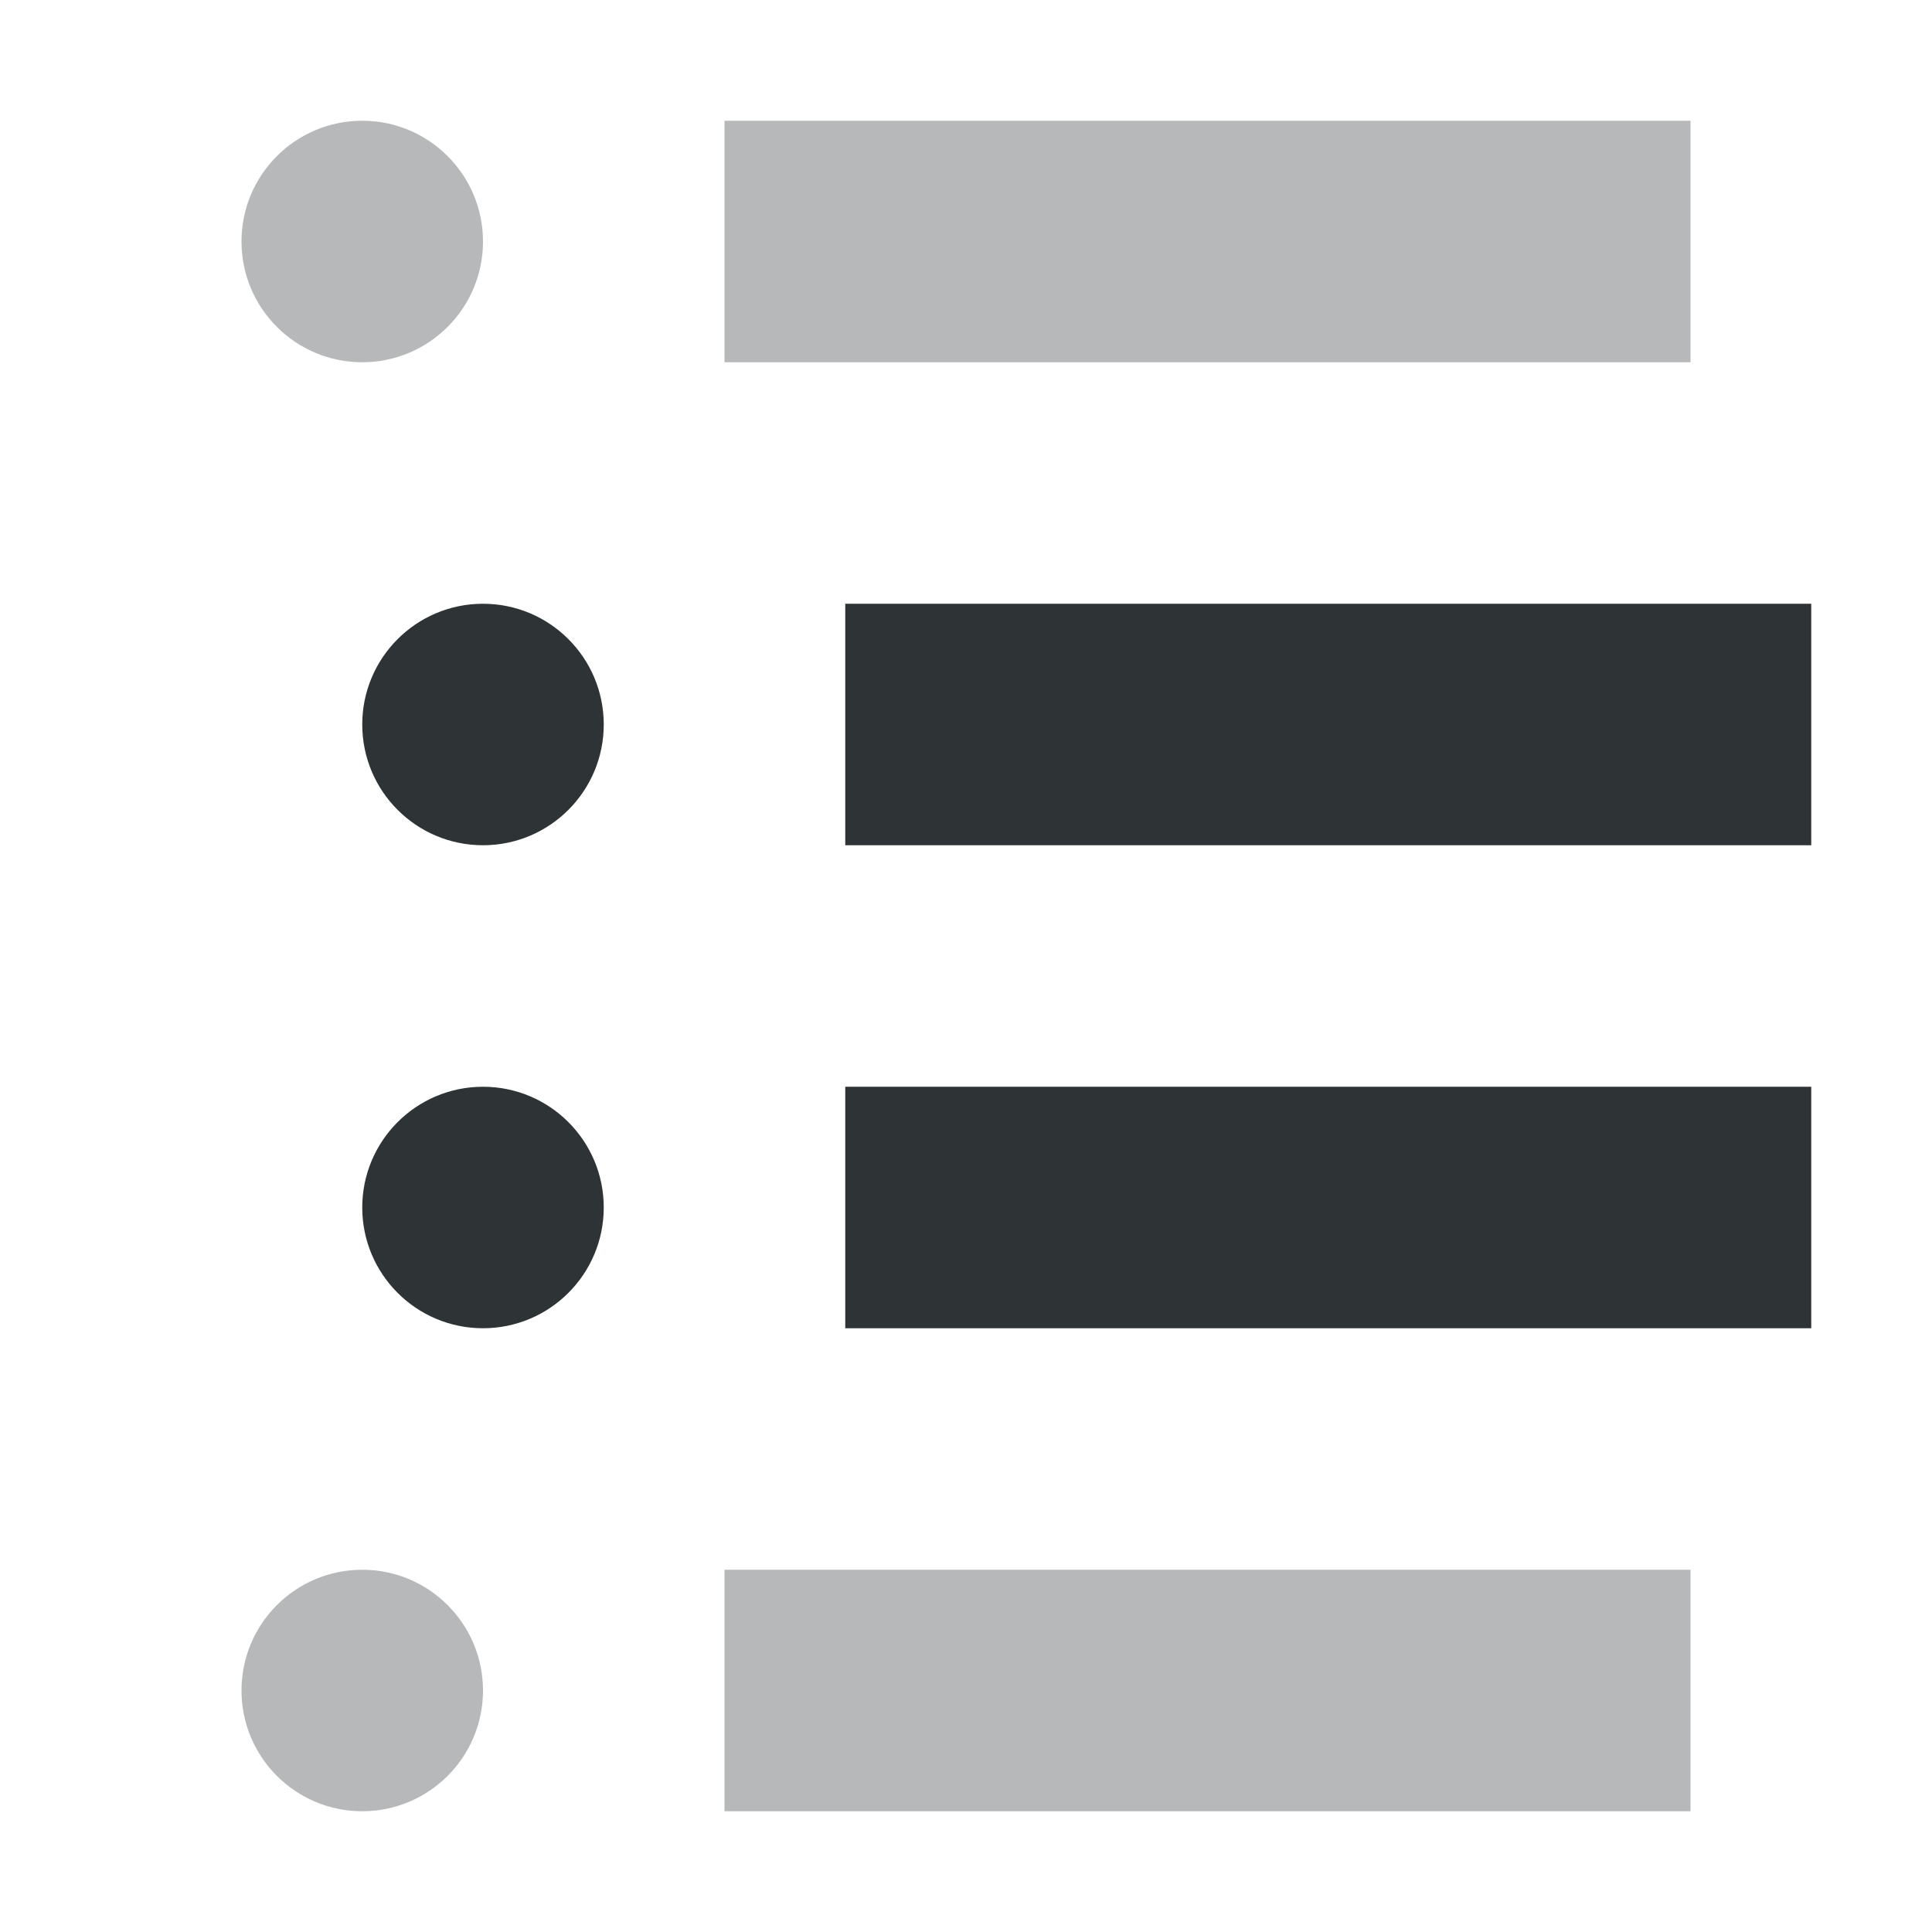
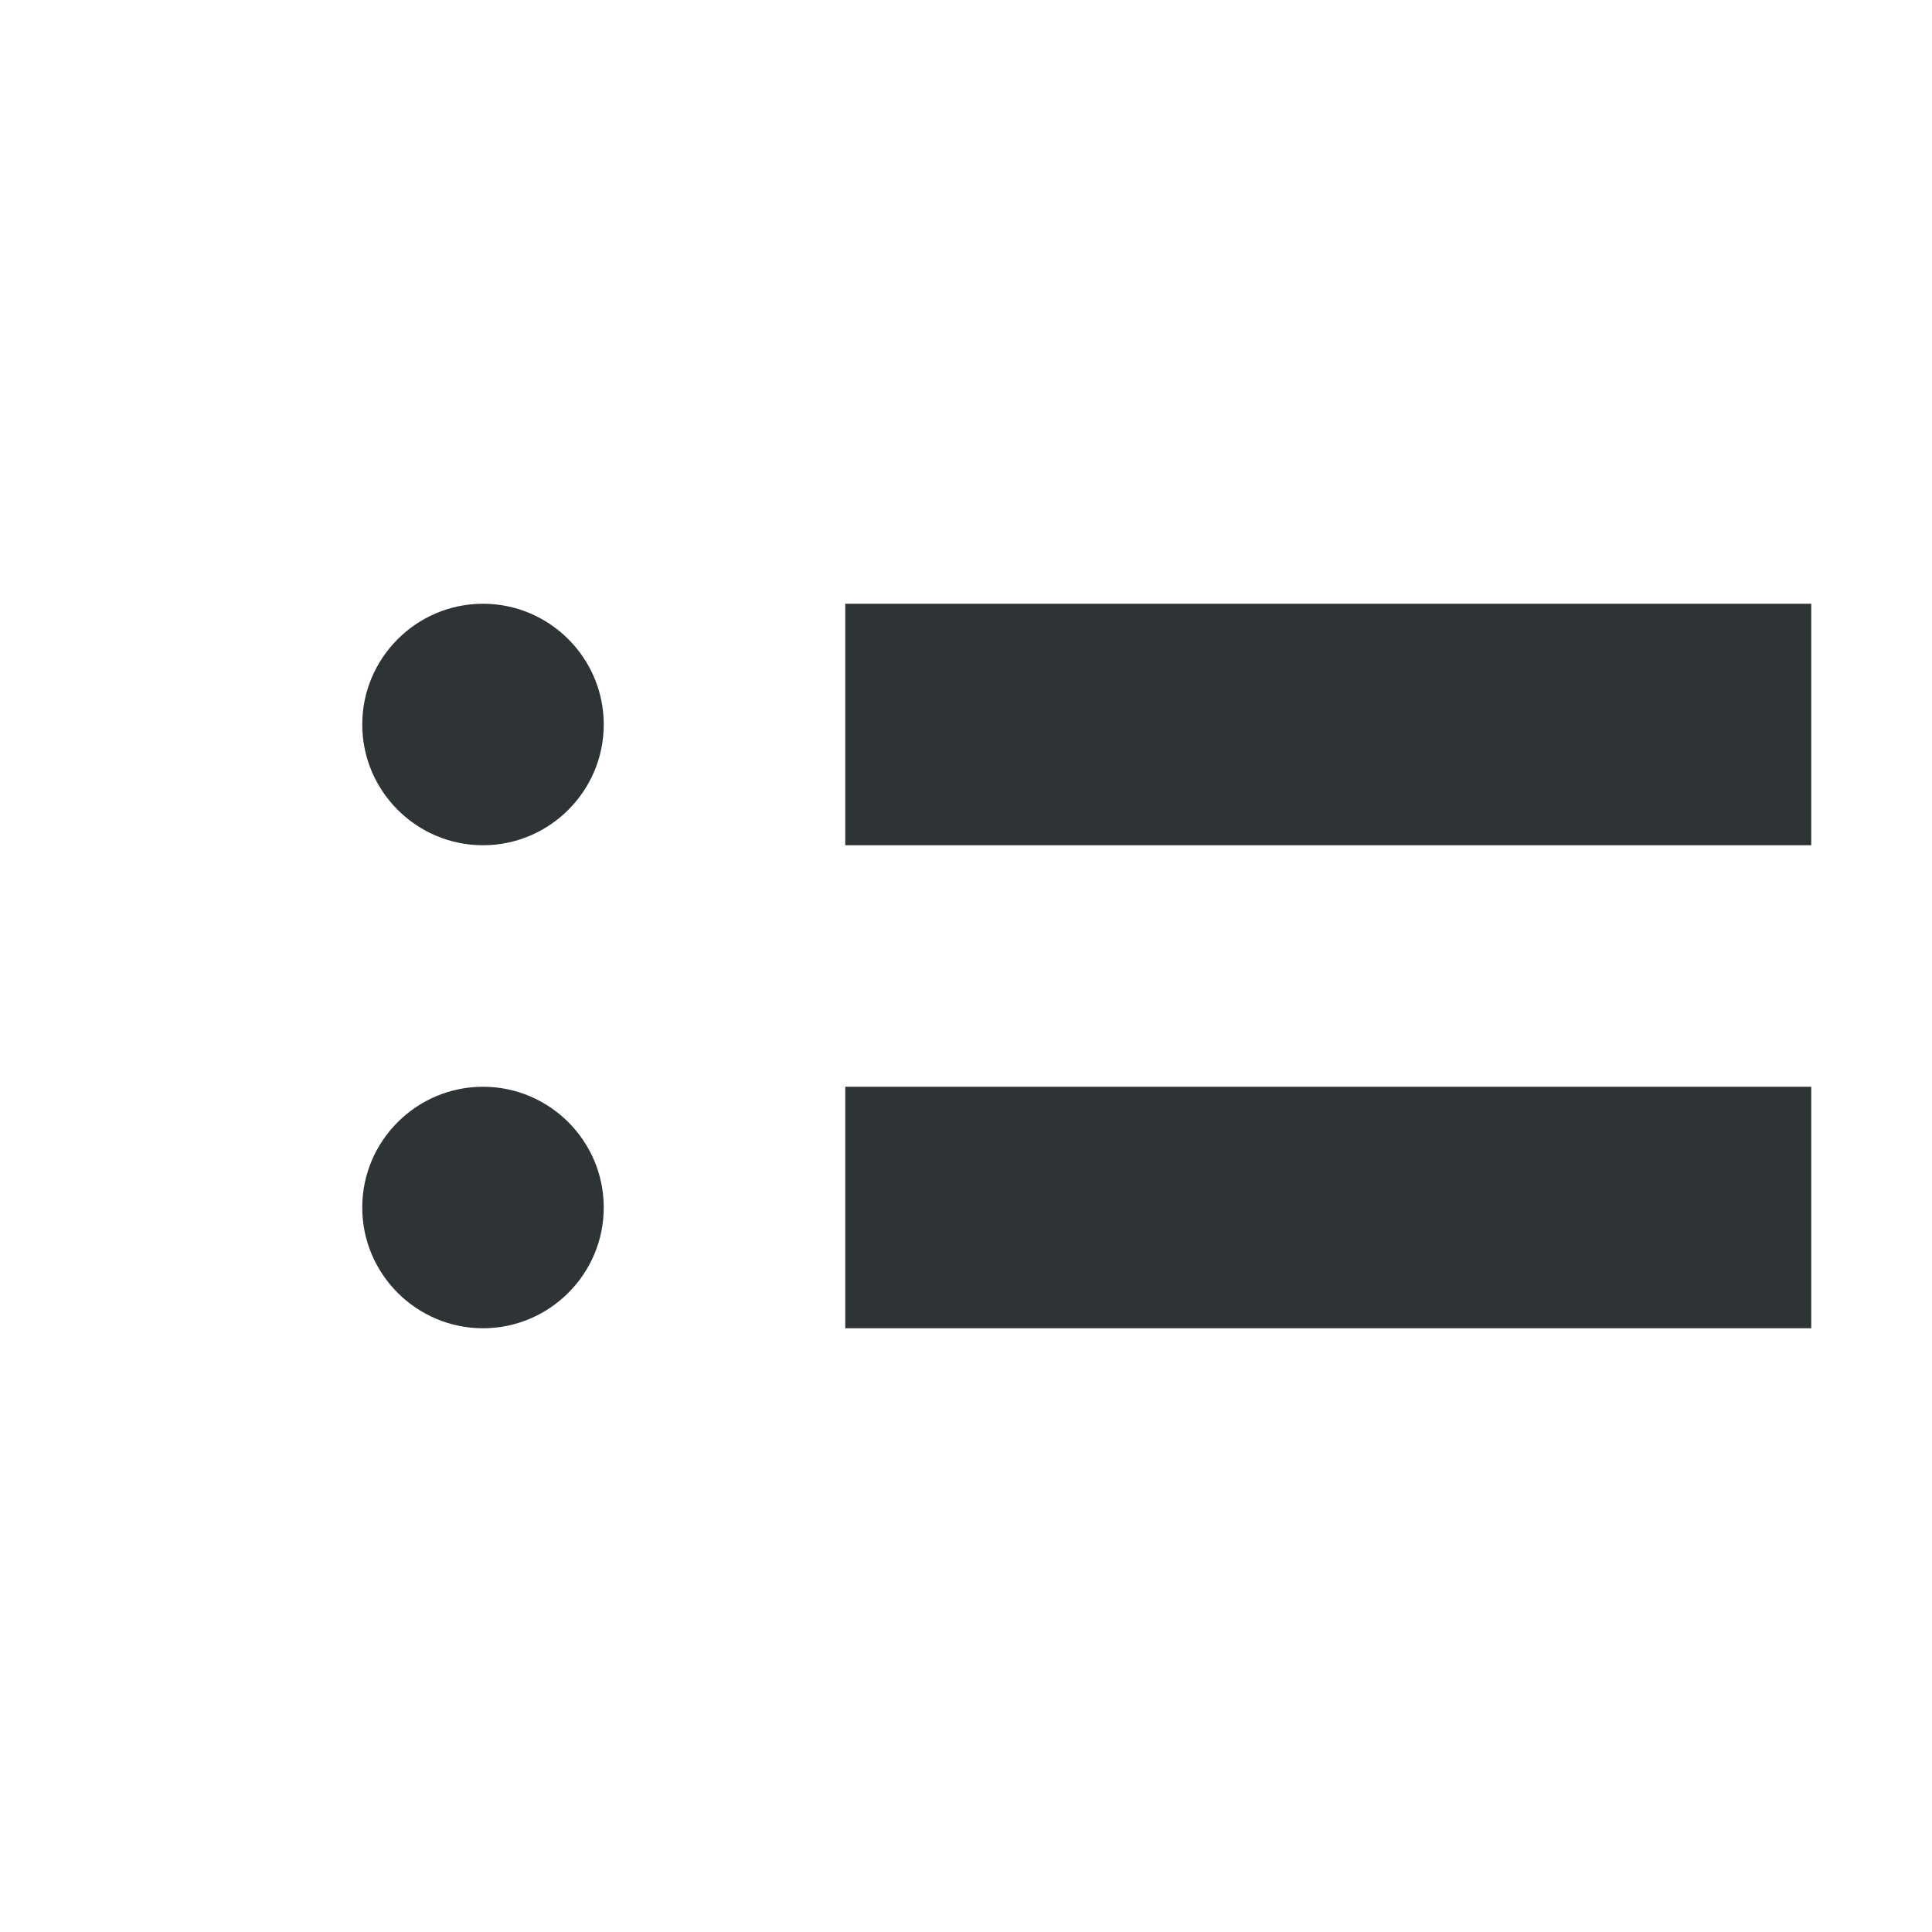
- <svg xmlns="http://www.w3.org/2000/svg" width="16" height="16">
-   <g fill="#2e3436">
-     <path d="M4 2a1 1 0 0 1-1 1 1 1 0 0 1-1-1 1 1 0 0 1 1-1 1 1 0 0 1 1 1z" opacity=".35" />
-     <path d="M5 6a1 1 0 0 1-1 1 1 1 0 0 1-1-1 1 1 0 0 1 1-1 1 1 0 0 1 1 1zm0 4a1 1 0 0 1-1 1 1 1 0 0 1-1-1 1 1 0 0 1 1-1 1 1 0 0 1 1 1z" />
-     <path d="M6 1v2h8V1z" style="line-height:normal;font-variant-ligatures:normal;font-variant-position:normal;font-variant-caps:normal;font-variant-numeric:normal;font-variant-alternates:normal;font-feature-settings:normal;text-indent:0;text-align:start;text-decoration-line:none;text-decoration-style:solid;text-decoration-color:#000;text-transform:none;text-orientation:mixed;shape-padding:0;isolation:auto;mix-blend-mode:normal" color="#000" font-weight="400" font-family="sans-serif" overflow="visible" opacity=".35" fill-rule="evenodd" />
-     <path d="M7 5v2h8V5zm0 4v2h8V9z" style="line-height:normal;font-variant-ligatures:normal;font-variant-position:normal;font-variant-caps:normal;font-variant-numeric:normal;font-variant-alternates:normal;font-feature-settings:normal;text-indent:0;text-align:start;text-decoration-line:none;text-decoration-style:solid;text-decoration-color:#000;text-transform:none;text-orientation:mixed;shape-padding:0;isolation:auto;mix-blend-mode:normal" color="#000" font-weight="400" font-family="sans-serif" overflow="visible" fill-rule="evenodd" />
-     <path d="M4 14a1 1 0 0 1-1 1 1 1 0 0 1-1-1 1 1 0 0 1 1-1 1 1 0 0 1 1 1z" opacity=".35" />
-     <path d="M6 13v2h8v-2z" style="line-height:normal;font-variant-ligatures:normal;font-variant-position:normal;font-variant-caps:normal;font-variant-numeric:normal;font-variant-alternates:normal;font-feature-settings:normal;text-indent:0;text-align:start;text-decoration-line:none;text-decoration-style:solid;text-decoration-color:#000;text-transform:none;text-orientation:mixed;shape-padding:0;isolation:auto;mix-blend-mode:normal" color="#000" font-weight="400" font-family="sans-serif" overflow="visible" opacity=".35" fill-rule="evenodd" />
+ <svg xmlns="http://www.w3.org/2000/svg" height="16px" viewBox="0 0 16 16" width="16px">
+   <filter id="a" height="100%" width="100%" x="0%" y="0%">
+     <feColorMatrix in="SourceGraphic" type="matrix" values="0 0 0 0 1 0 0 0 0 1 0 0 0 0 1 0 0 0 1 0" />
+   </filter>
+   <mask id="b">
+     <g filter="url(#a)">
+       <path d="m 0 0 h 16 v 16 h -16 z" fill-opacity="0.3" />
+     </g>
+   </mask>
+   <clipPath id="c">
+     <path d="m 0 0 h 800 v 800 h -800 z" />
+   </clipPath>
+   <mask id="d">
+     <g filter="url(#a)">
+       <path d="m 0 0 h 16 v 16 h -16 z" fill-opacity="0.35" />
+     </g>
+   </mask>
+   <clipPath id="e">
+     <path d="m 0 0 h 800 v 800 h -800 z" />
+   </clipPath>
+   <mask id="f">
+     <g filter="url(#a)">
+       <path d="m 0 0 h 16 v 16 h -16 z" fill-opacity="0.35" />
+     </g>
+   </mask>
+   <clipPath id="g">
+     <path d="m 0 0 h 800 v 800 h -800 z" />
+   </clipPath>
+   <mask id="h">
+     <g filter="url(#a)">
+       <path d="m 0 0 h 16 v 16 h -16 z" fill-opacity="0.35" />
+     </g>
+   </mask>
+   <clipPath id="i">
+     <path d="m 0 0 h 800 v 800 h -800 z" />
+   </clipPath>
+   <mask id="j">
+     <g filter="url(#a)">
+       <path d="m 0 0 h 16 v 16 h -16 z" fill-opacity="0.35" />
+     </g>
+   </mask>
+   <clipPath id="k">
+     <path d="m 0 0 h 800 v 800 h -800 z" />
+   </clipPath>
+   <g clip-path="url(#c)" mask="url(#b)" transform="matrix(1 0 0 1 -100 -500)">
+     <path d="m 142.5 351 h 10.449 c -1.184 0.492 -1.297 2.457 0 3 h -10.449 z m 0 0" fill="#2e3436" />
+   </g>
+   <g clip-path="url(#e)" mask="url(#d)" transform="matrix(1 0 0 1 -100 -500)">
+     <path d="m 104 502 c 0 0.551 -0.449 1 -1 1 s -1 -0.449 -1 -1 s 0.449 -1 1 -1 s 1 0.449 1 1 z m 0 0" fill="#2e3436" />
+   </g>
+   <path d="m 5 6 c 0 0.551 -0.449 1 -1 1 s -1 -0.449 -1 -1 s 0.449 -1 1 -1 s 1 0.449 1 1 z m 0 0" fill="#2e3436" />
+   <path d="m 5 10 c 0 0.551 -0.449 1 -1 1 s -1 -0.449 -1 -1 s 0.449 -1 1 -1 s 1 0.449 1 1 z m 0 0" fill="#2e3436" />
+   <g clip-path="url(#g)" mask="url(#f)" transform="matrix(1 0 0 1 -100 -500)">
+     <path d="m 106 501 v 2 h 8 v -2 z m 0 0" fill="#2e3436" fill-rule="evenodd" />
+   </g>
+   <path d="m 7 5 v 2 h 8 v -2 z m 0 0" fill="#2e3436" fill-rule="evenodd" />
+   <path d="m 7 9 v 2 h 8 v -2 z m 0 0" fill="#2e3436" fill-rule="evenodd" />
+   <g clip-path="url(#i)" mask="url(#h)" transform="matrix(1 0 0 1 -100 -500)">
+     <path d="m 104 514 c 0 0.551 -0.449 1 -1 1 s -1 -0.449 -1 -1 s 0.449 -1 1 -1 s 1 0.449 1 1 z m 0 0" fill="#2e3436" />
+   </g>
+   <g clip-path="url(#k)" mask="url(#j)" transform="matrix(1 0 0 1 -100 -500)">
+     <path d="m 106 513 v 2 h 8 v -2 z m 0 0" fill="#2e3436" fill-rule="evenodd" />
  </g>
</svg>
